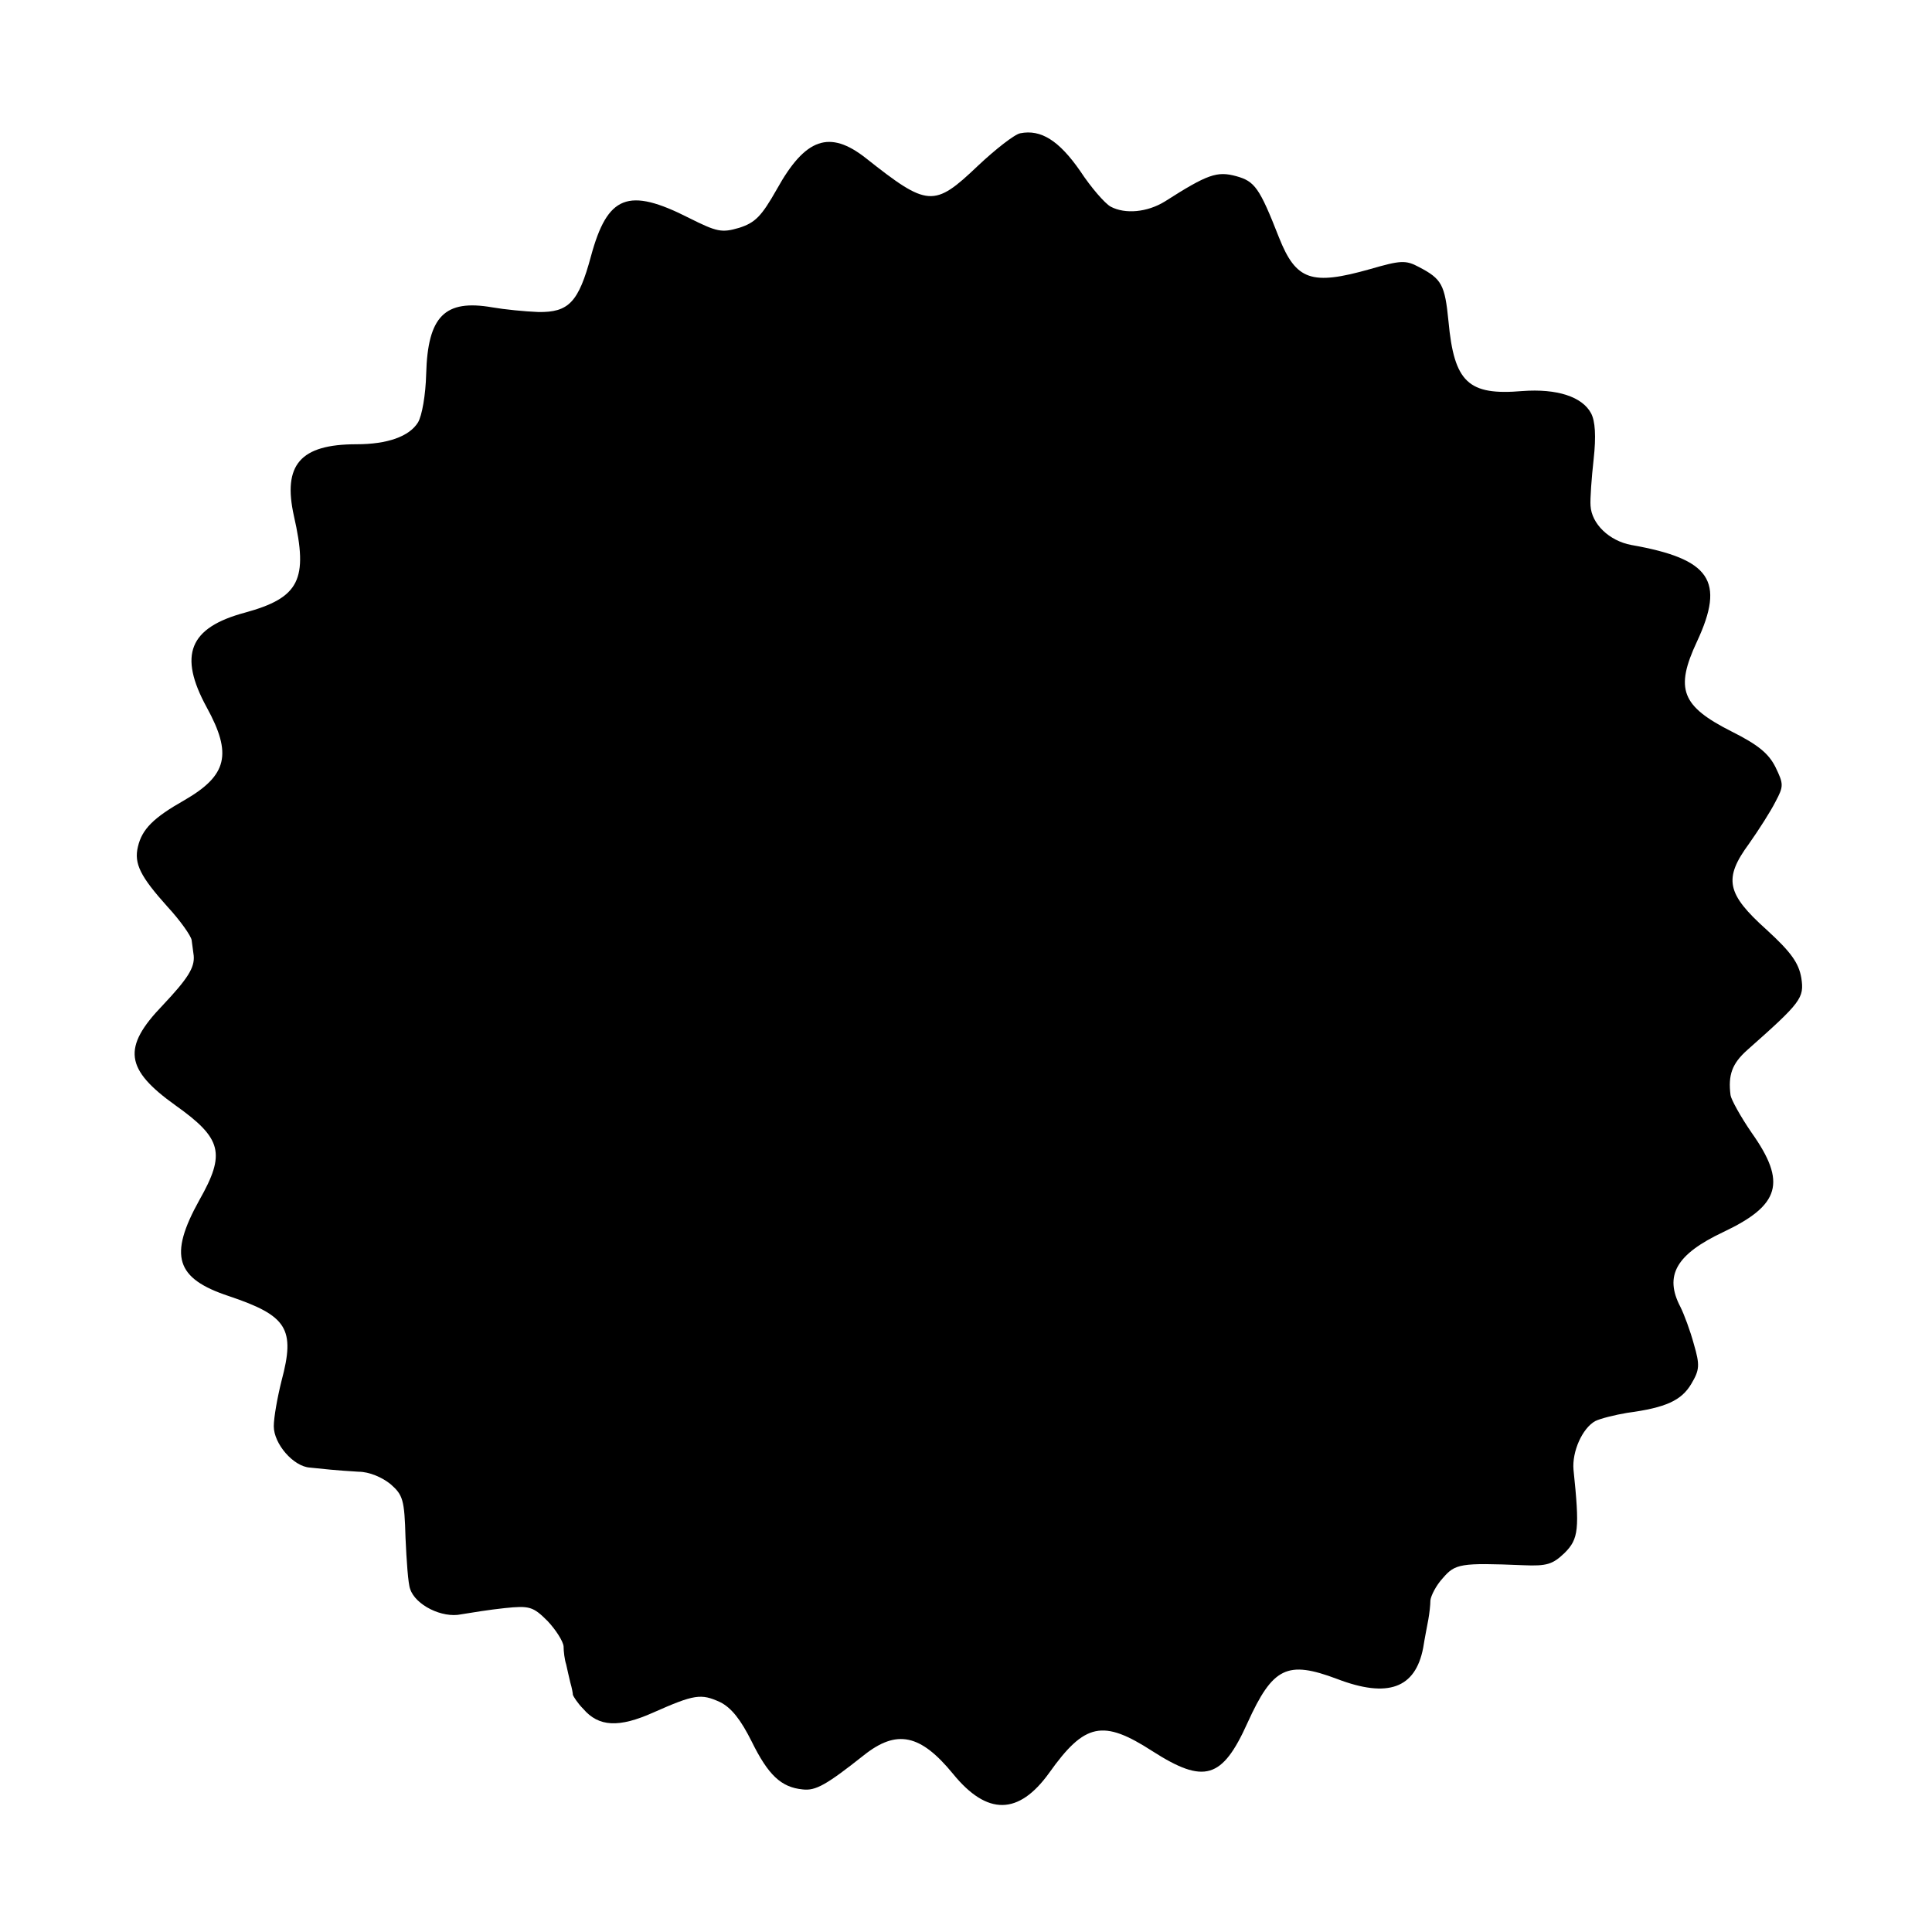
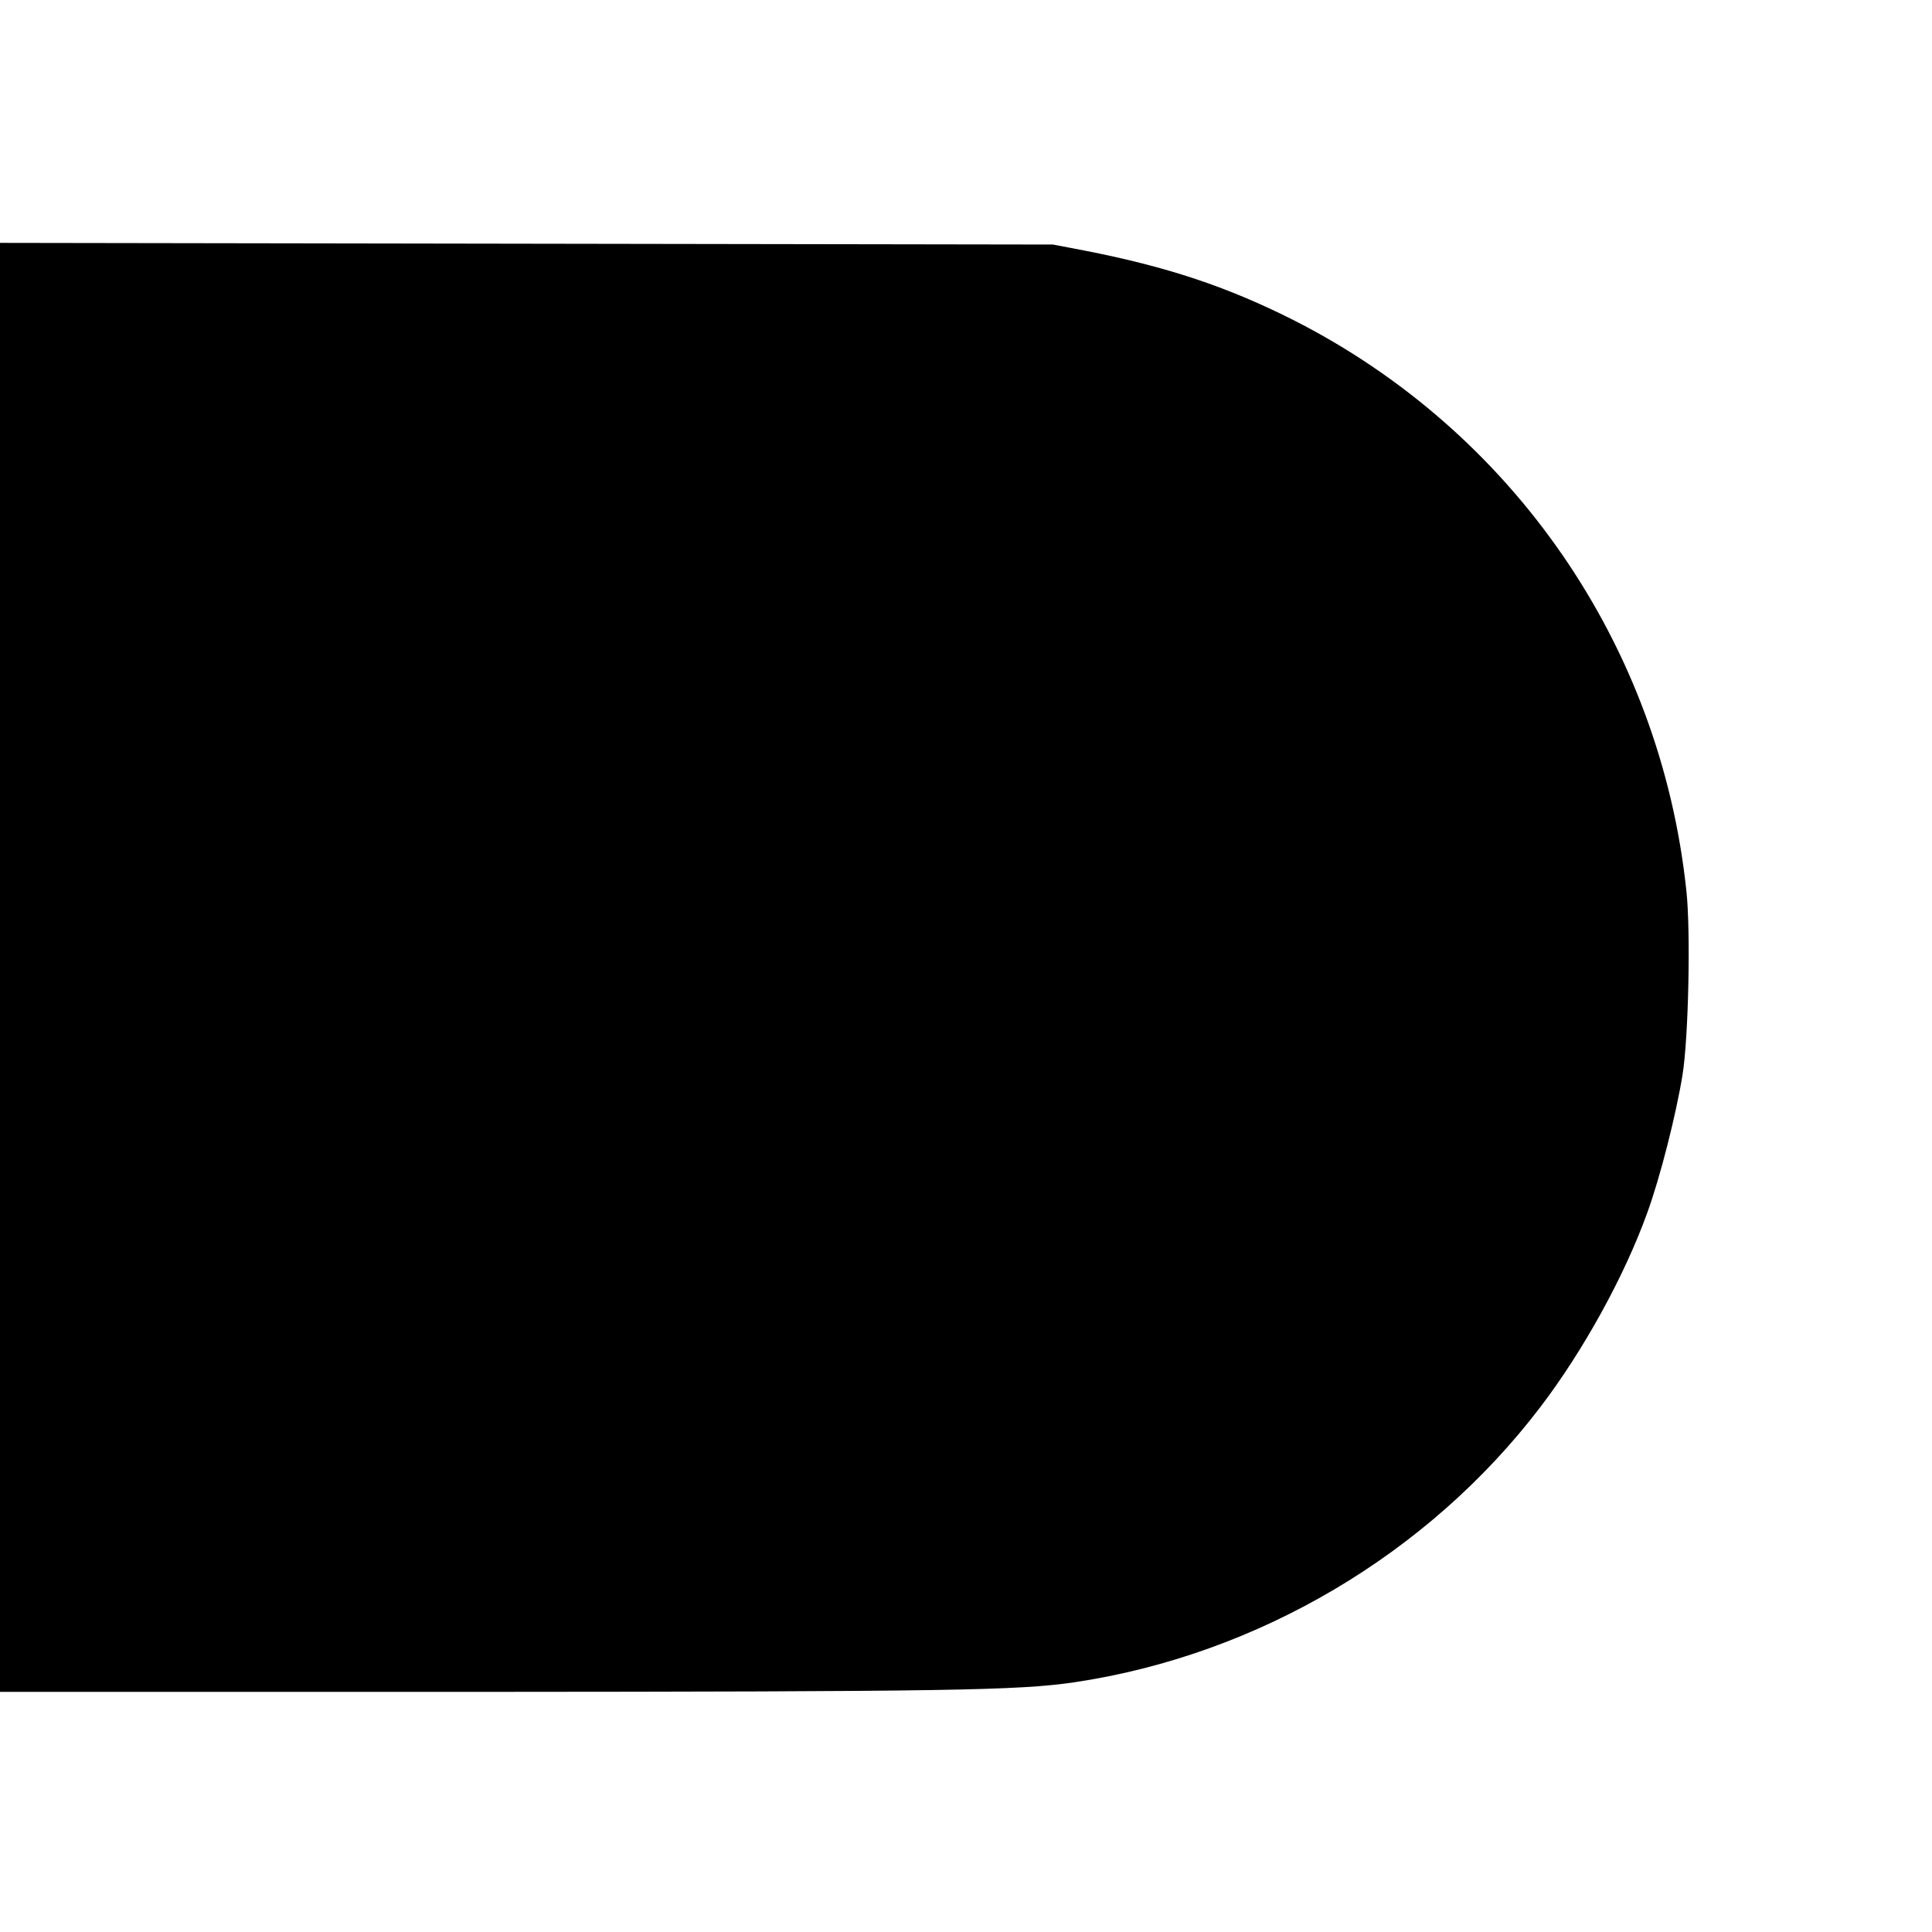
- <svg xmlns="http://www.w3.org/2000/svg" version="1.0" width="374pt" height="374pt" viewBox="0 0 374 374" preserveAspectRatio="xMidYMid meet">
-   <g transform="translate(0,374) scale(0.1,-0.1)" fill="#000000" stroke="none">
-     <path d="M1975 3482 c-11 -2 -48 -31 -82 -63 -85 -81 -97 -80 -217 15 -70 55 -117 39 -172 -60 -30 -53 -42 -65 -73 -75 -34 -10 -43 -8 -97 19 -118 60 -158 44 -190 -74 -24 -89 -43 -109 -102 -108 -26 1 -66 5 -89 9 -92 16 -125 -17 -128 -129 -1 -40 -8 -81 -16 -94 -17 -27 -59 -42 -119 -42 -109 0 -143 -40 -121 -139 28 -123 11 -158 -95 -187 -108 -29 -129 -82 -74 -183 50 -91 40 -132 -43 -180 -60 -34 -82 -56 -90 -90 -8 -33 5 -58 57 -116 25 -27 46 -57 47 -65 1 -8 3 -22 4 -30 2 -23 -11 -44 -60 -96 -79 -82 -73 -124 25 -194 90 -64 97 -93 46 -183 -60 -108 -46 -152 57 -186 113 -38 129 -63 102 -164 -8 -32 -15 -71 -15 -88 0 -34 38 -78 70 -80 11 -1 29 -3 40 -4 11 -1 35 -3 54 -4 21 0 46 -11 62 -24 24 -21 27 -30 29 -104 2 -44 5 -89 9 -99 10 -31 62 -57 99 -49 18 3 55 9 84 12 48 5 55 3 83 -25 16 -17 30 -39 31 -49 0 -10 2 -26 5 -35 2 -10 6 -26 8 -35 3 -10 5 -21 5 -24 1 -3 9 -16 20 -27 30 -35 69 -37 136 -7 79 35 92 37 129 20 22 -11 40 -34 61 -76 32 -65 57 -89 99 -93 25 -3 46 9 118 66 64 51 110 41 173 -36 66 -81 127 -80 186 2 69 97 104 104 200 42 100 -64 135 -54 184 55 49 108 77 121 173 85 99 -38 152 -18 167 60 3 19 8 44 10 55 2 11 4 28 4 37 1 9 11 29 24 43 24 28 34 30 156 25 46 -2 57 2 80 24 27 27 29 46 17 161 -3 35 17 80 42 94 10 5 38 12 62 16 75 10 105 24 124 56 16 27 17 36 5 77 -7 26 -19 58 -26 72 -32 61 -8 102 83 145 110 52 123 96 55 192 -22 32 -40 65 -41 73 -5 39 3 61 32 87 105 93 111 101 105 140 -5 29 -20 50 -67 93 -78 70 -84 99 -34 167 19 27 42 63 51 81 16 30 16 34 0 67 -13 26 -33 43 -85 69 -97 49 -110 82 -67 174 55 118 26 160 -127 187 -43 8 -77 41 -79 76 -1 13 2 54 6 90 5 45 3 74 -5 89 -17 32 -66 48 -133 43 -105 -9 -132 17 -143 135 -7 71 -13 82 -57 105 -26 14 -36 13 -95 -4 -113 -32 -143 -22 -176 61 -38 97 -47 109 -83 119 -37 10 -55 4 -138 -49 -34 -21 -77 -25 -105 -10 -11 6 -38 37 -59 69 -41 59 -76 81 -116 73z" />
+ <svg xmlns="http://www.w3.org/2000/svg" version="1.0" width="700pt" height="700pt" viewBox="0 0 700 700" preserveAspectRatio="xMidYMid meet">
+   <g transform="translate(0,700) scale(0.1,-0.1)" fill="#000000" stroke="none">
+     <path d="M0 3495 l0 -2625 1718 0 c1721 1 1974 5 2176 35 663 99 1282 465 1687 997 155 203 305 475 387 703 47 128 105 358 128 500 22 135 30 523 14 668 -94 890 -629 1665 -1425 2068 -240 121 -458 193 -755 251 l-115 22 -1907 3 -1908 3 0 -2625z" />
  </g>
</svg>
